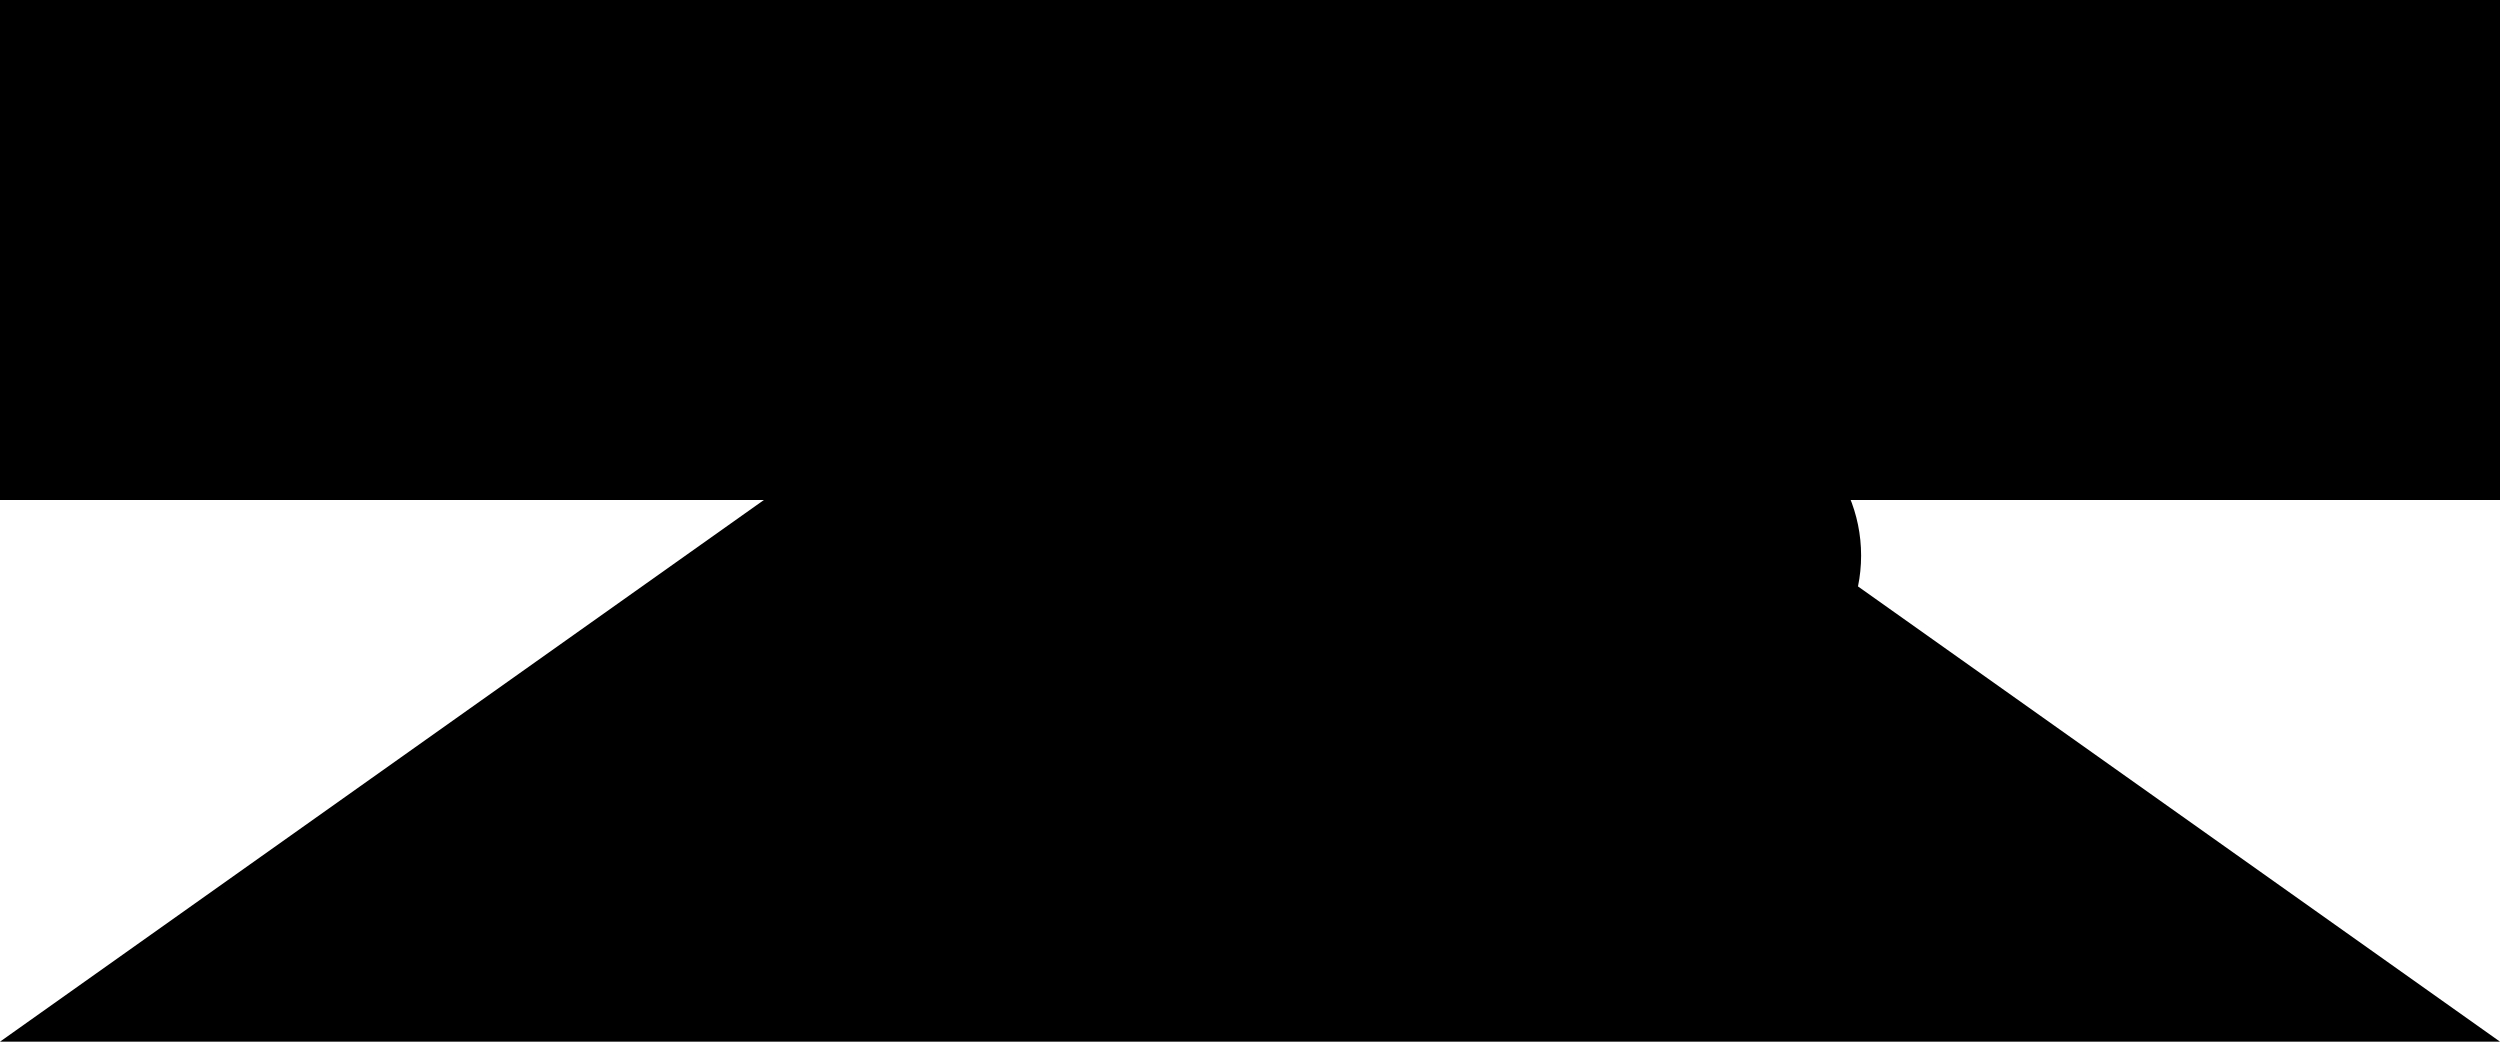
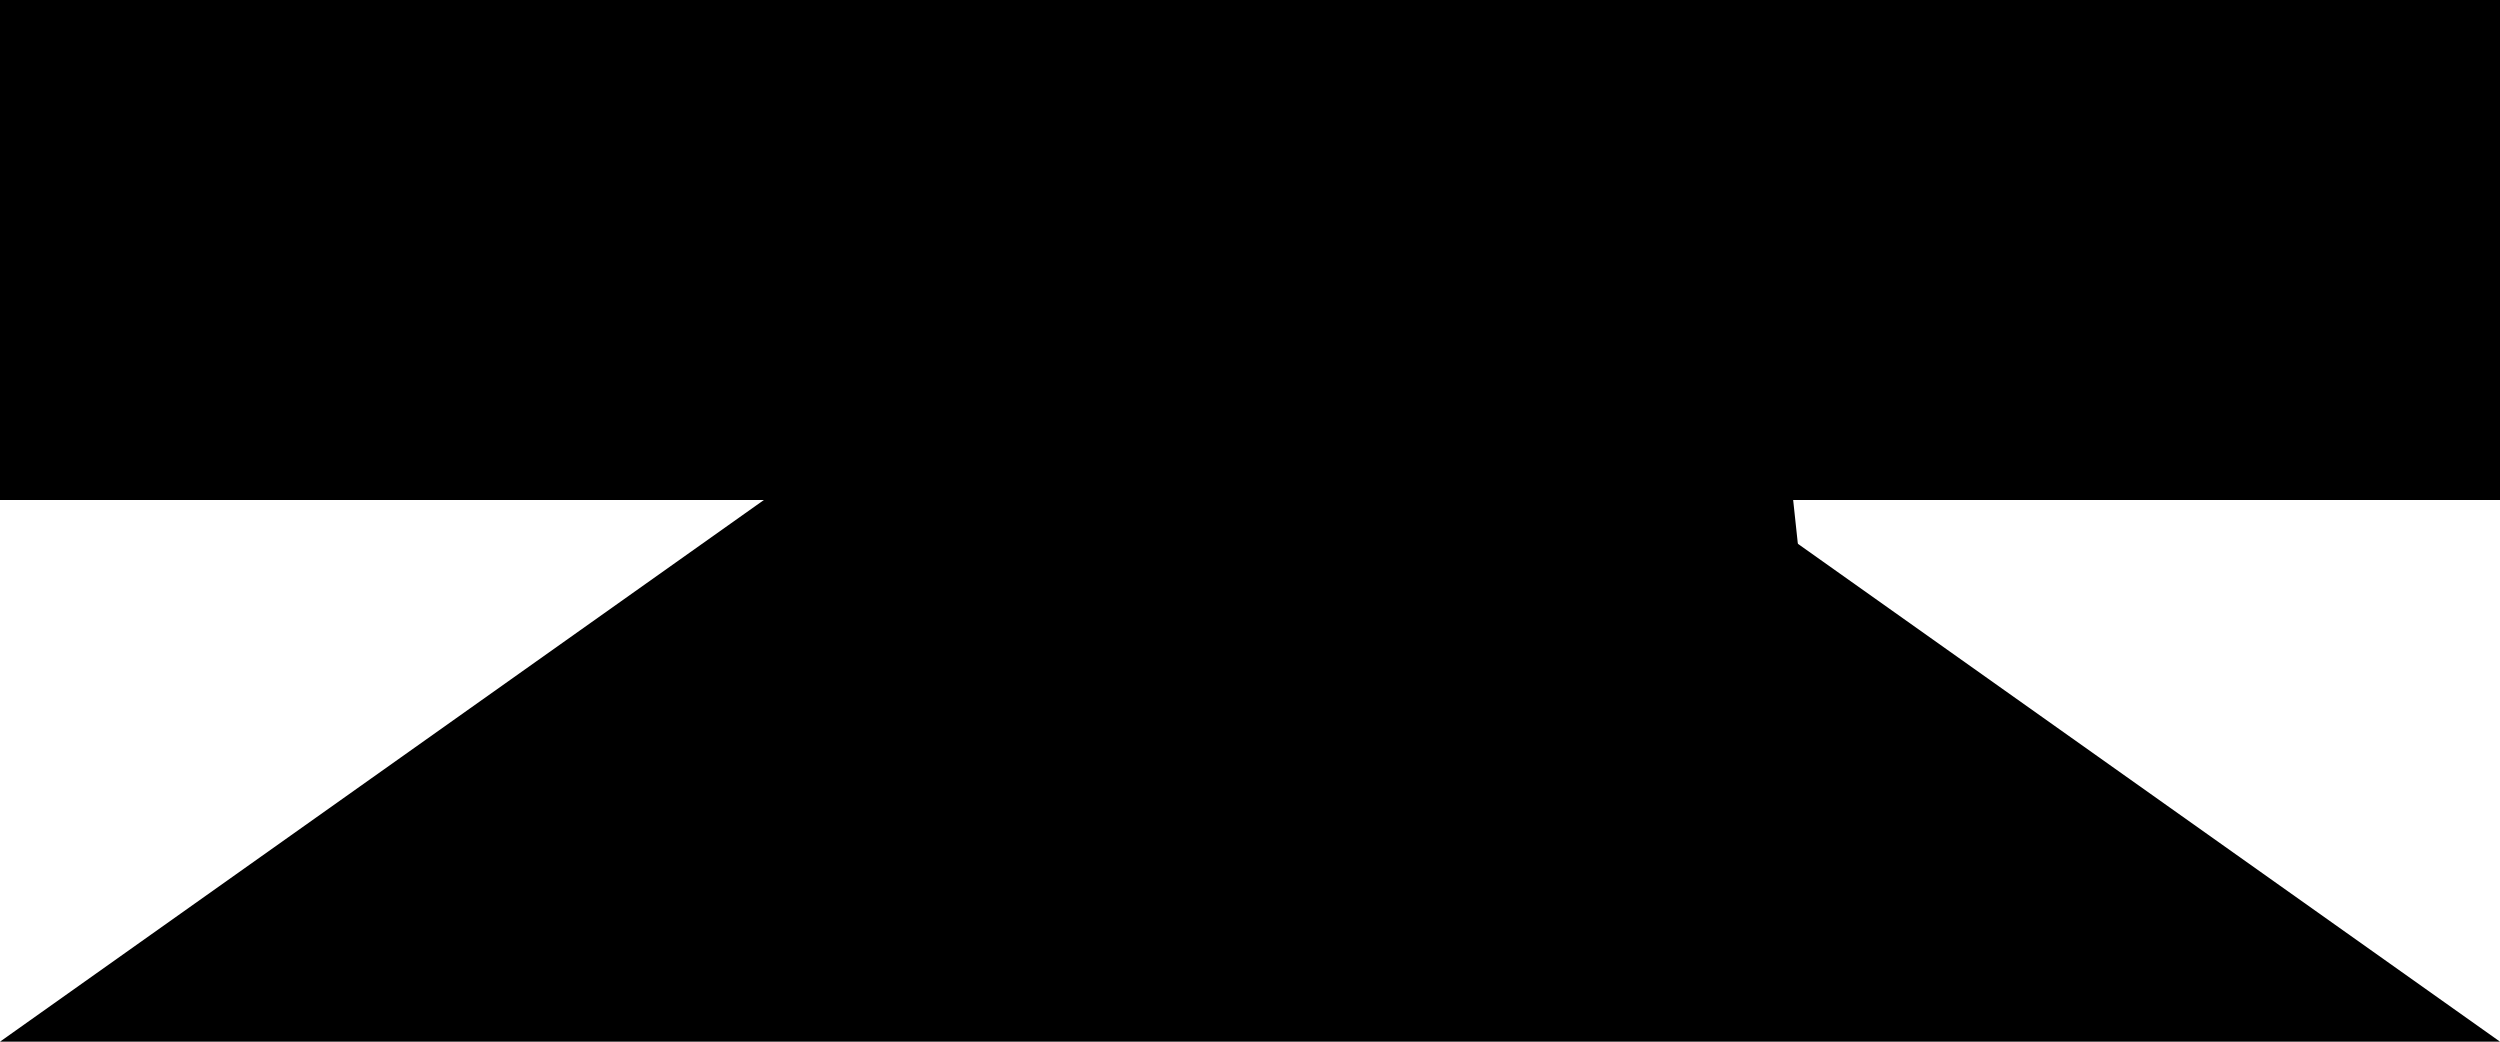
<svg xmlns="http://www.w3.org/2000/svg" viewBox="0 0 360 150" role="img" aria-label="Firing range with three target dummies at different distances">
  <rect class="scene-wall" width="360" height="72" />
  <path class="scene-floor" d="M0 150h360L250 72H110z" />
  <path class="scene-lane" d="M60 150 140 72M180 150V72M300 150 220 72" />
-   <g class="scene-lights">
-     <circle cx="40" cy="12" r="3" />
-     <circle cx="120" cy="12" r="3" />
-     <circle cx="200" cy="12" r="3" />
-     <circle cx="280" cy="12" r="3" />
-   </g>
  <g class="scene-dummy">
    <circle cx="160" cy="52" r="4" />
    <path d="M154 58c2-2 10-2 12 0l2 14h-16z" />
    <circle cx="207" cy="50" r="5" />
    <path d="M199 57c3-3 13-3 16 0l2 17h-20z" />
    <circle cx="246" cy="58" r="8" />
    <path d="M234 70c4-4 20-4 24 0l3 28h-30z" />
  </g>
-   <path class="scene-tracer" d="M30 148 246 84" />
-   <g class="scene-reticle">
-     <circle cx="246" cy="80" r="22" />
-     <path d="M246 50v18M246 92v18M216 80h18M258 80h18" />
-   </g>
</svg>
